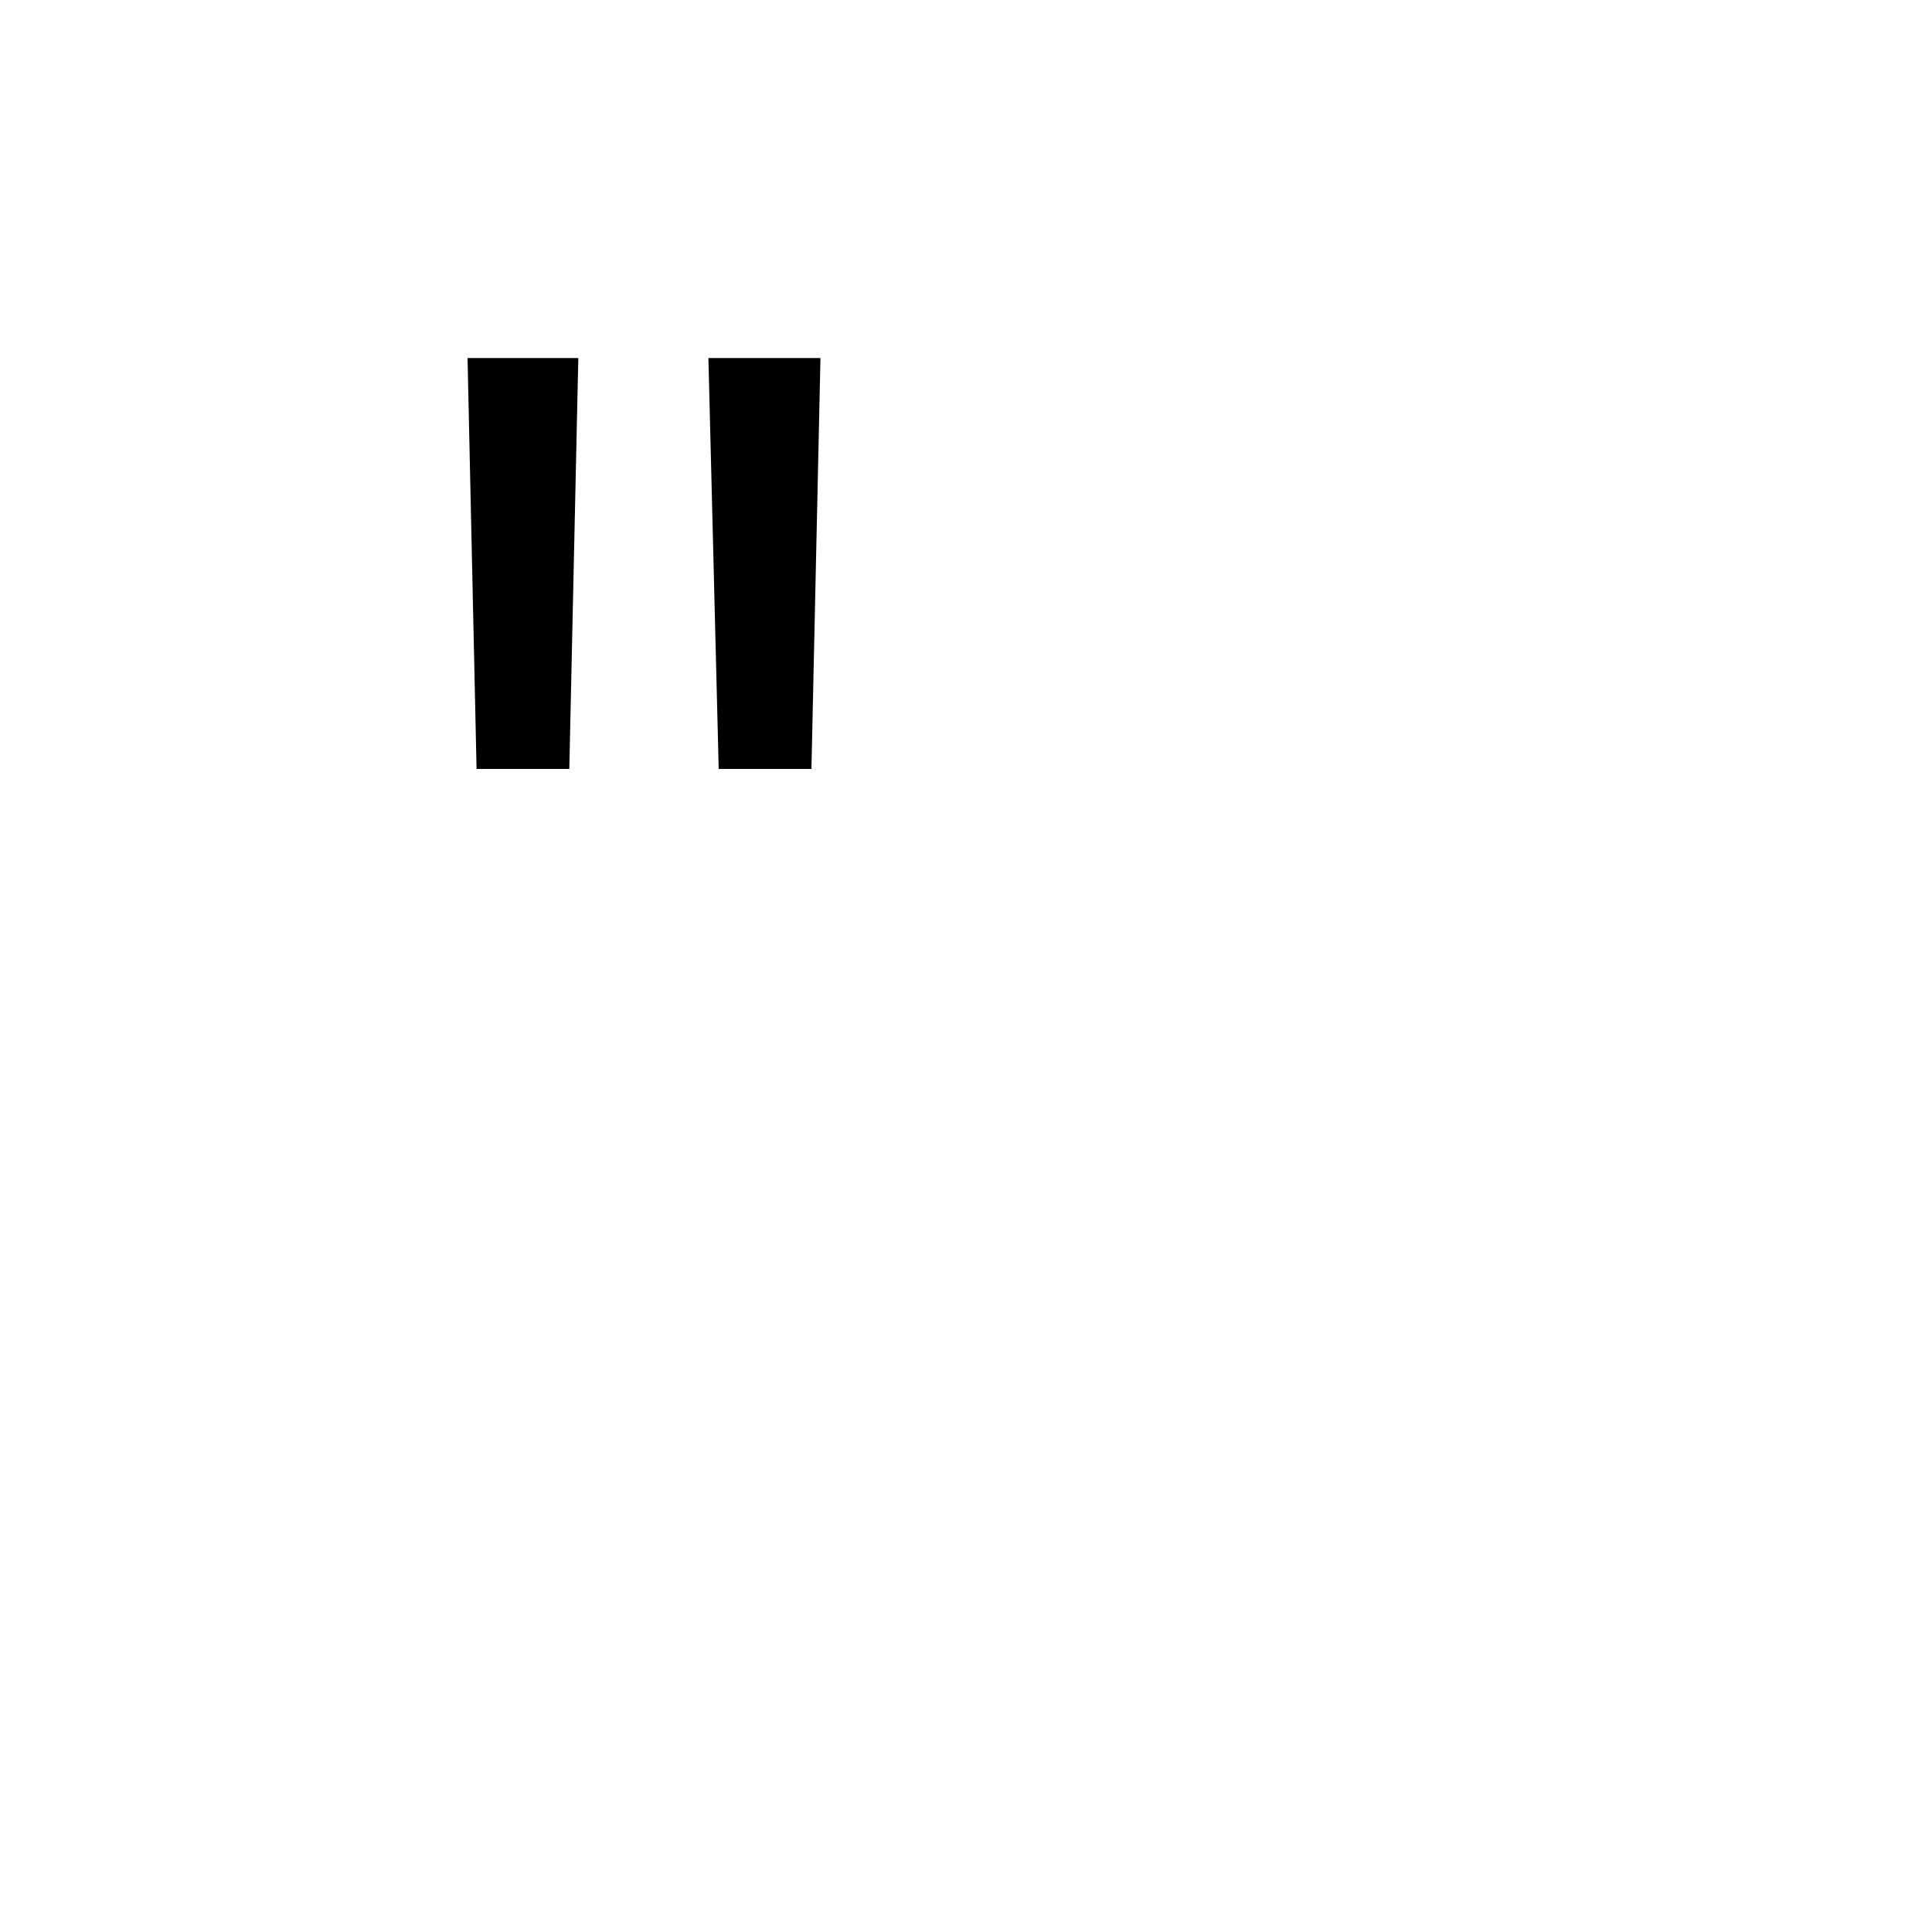
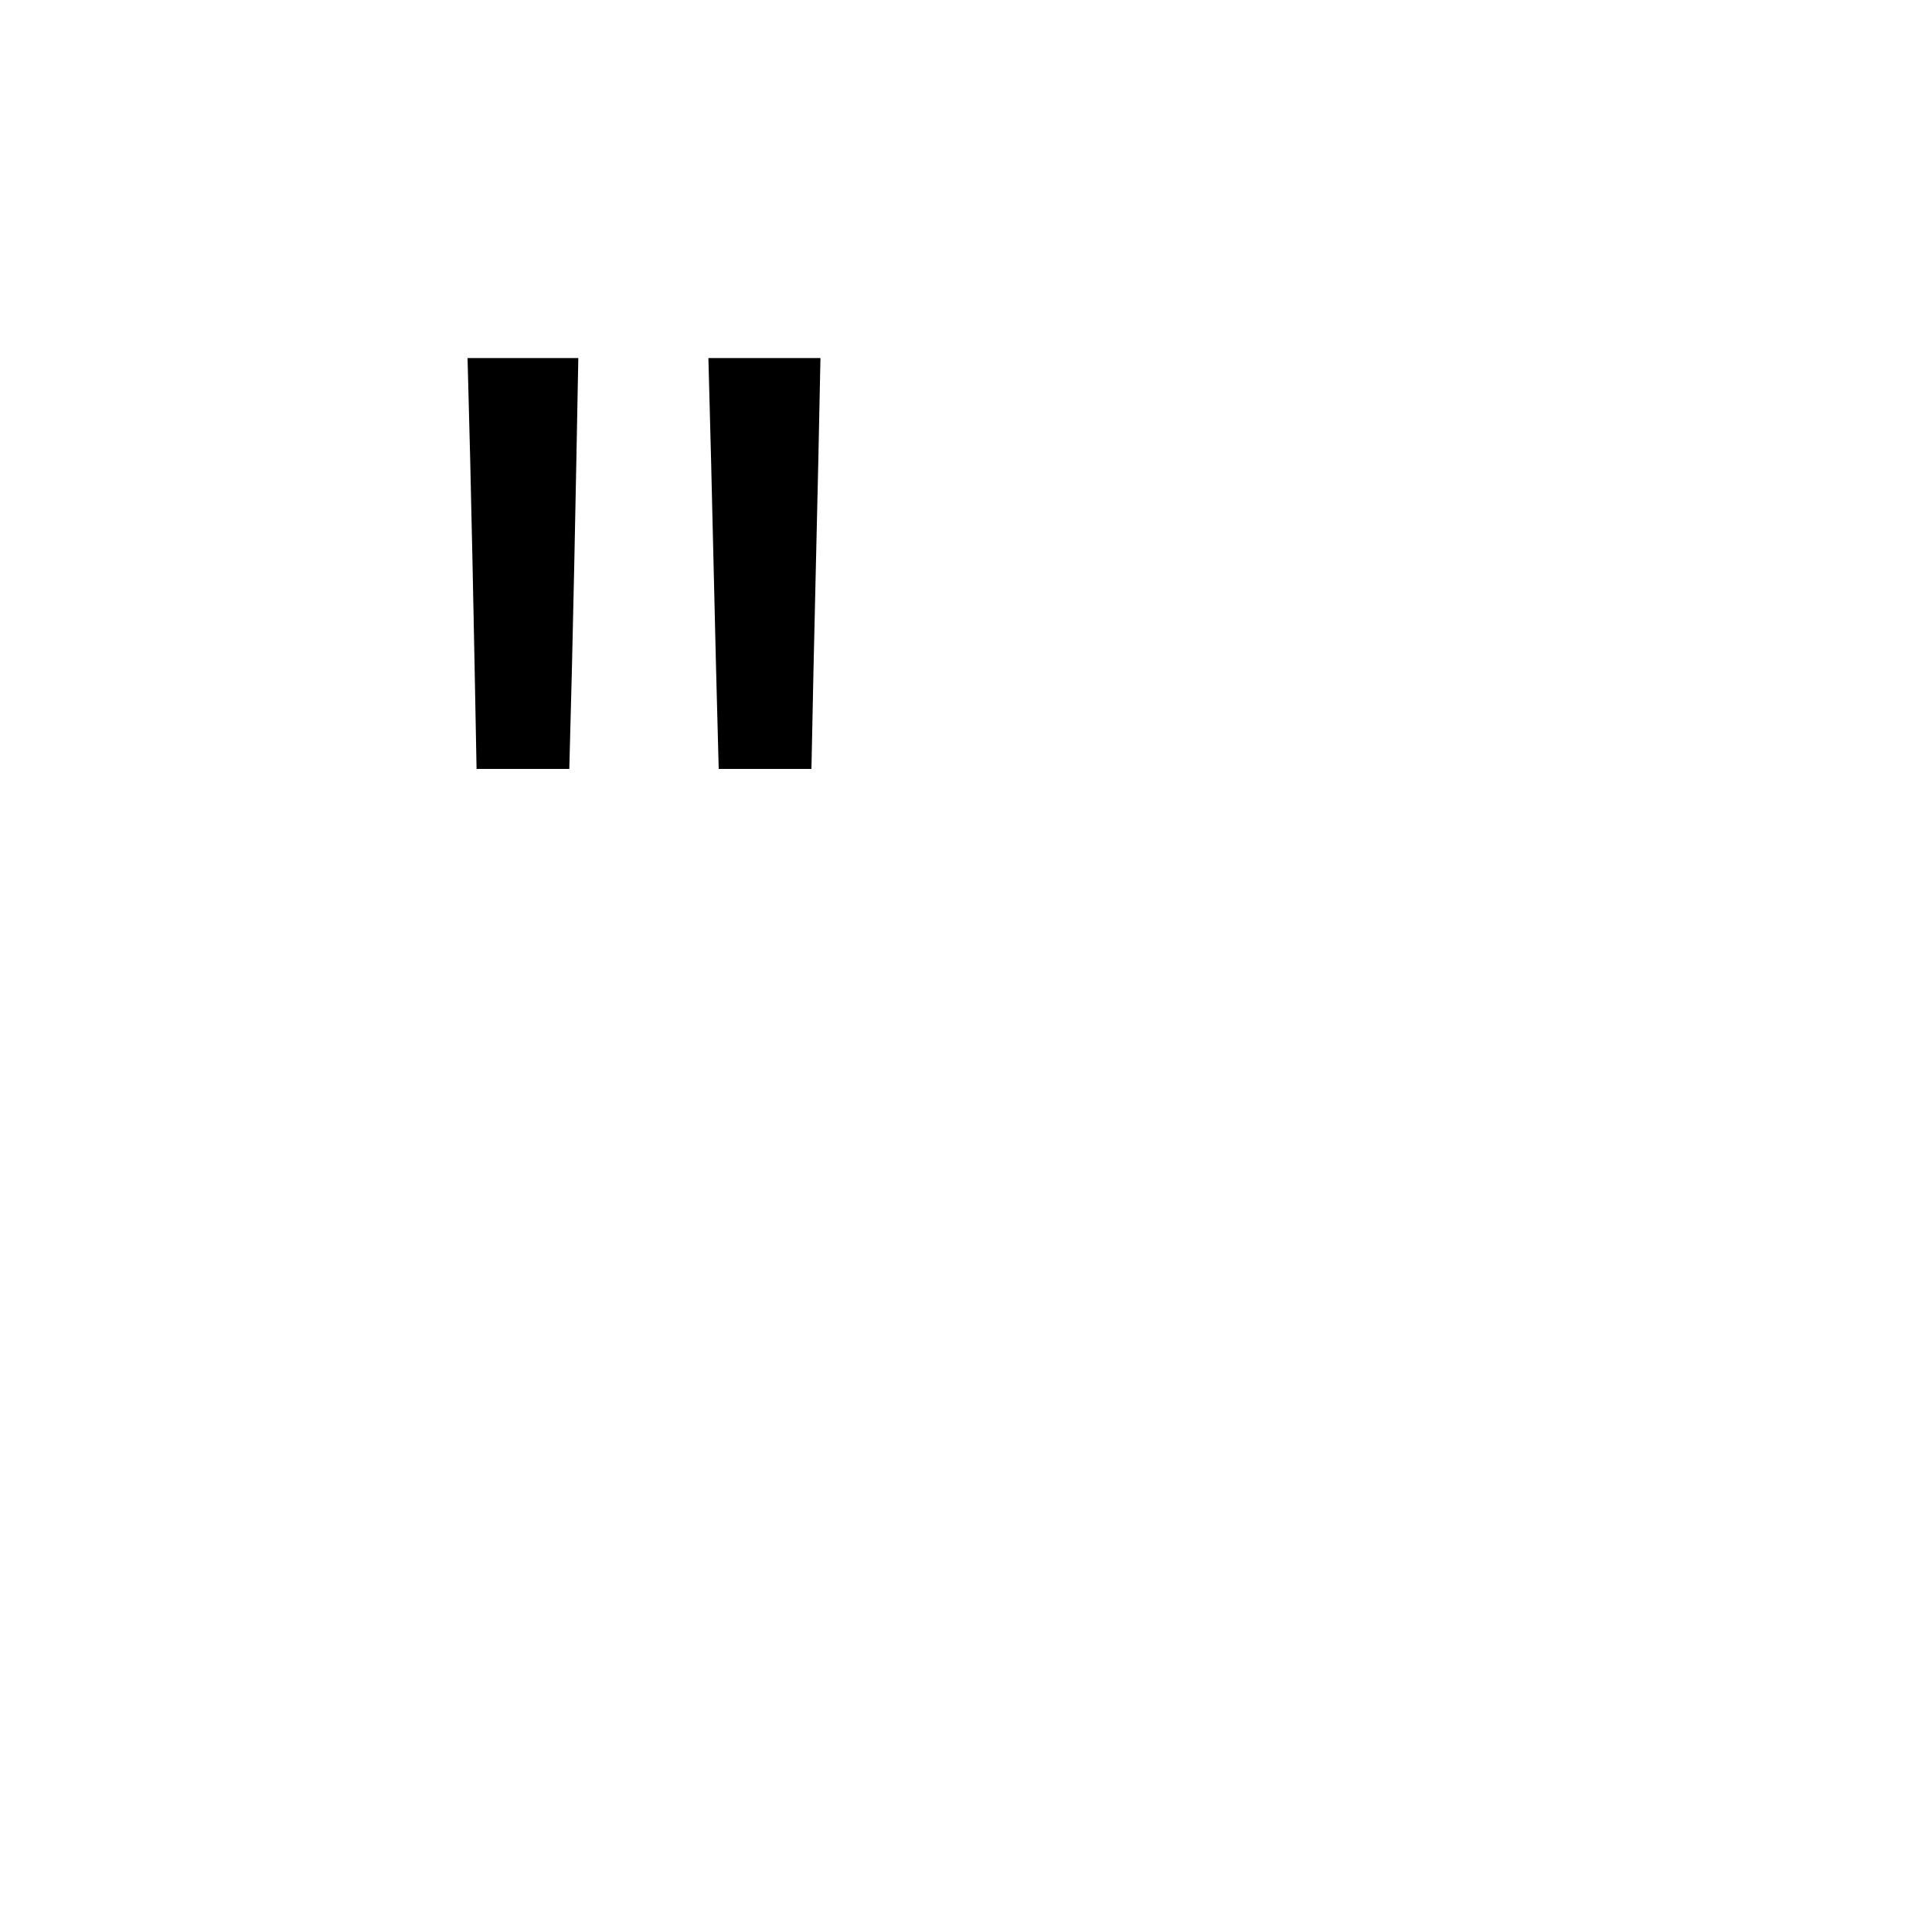
<svg xmlns="http://www.w3.org/2000/svg" viewBox="-0.25 -1.05 1.5 1.5">
-   <path d="M 0.199 -0.772 L 0.192 -0.453 L 0.12 -0.453 L 0.113 -0.772 L 0.199 -0.772 Z M 0.387 -0.772 L 0.38 -0.453 L 0.308 -0.453 L 0.3 -0.772 L 0.387 -0.772 Z" fill="black" />
+   <path d="M 0.199 -0.772 C 0.197 -0.666  0.195 -0.559  0.192 -0.453 L 0.12 -0.453 C 0.118 -0.559  0.116 -0.666  0.113 -0.772 Z M 0.387 -0.772 C 0.385 -0.666  0.382 -0.559  0.38 -0.453 L 0.308 -0.453 C 0.305 -0.559  0.303 -0.666  0.3 -0.772 Z" fill="black" />
</svg>
